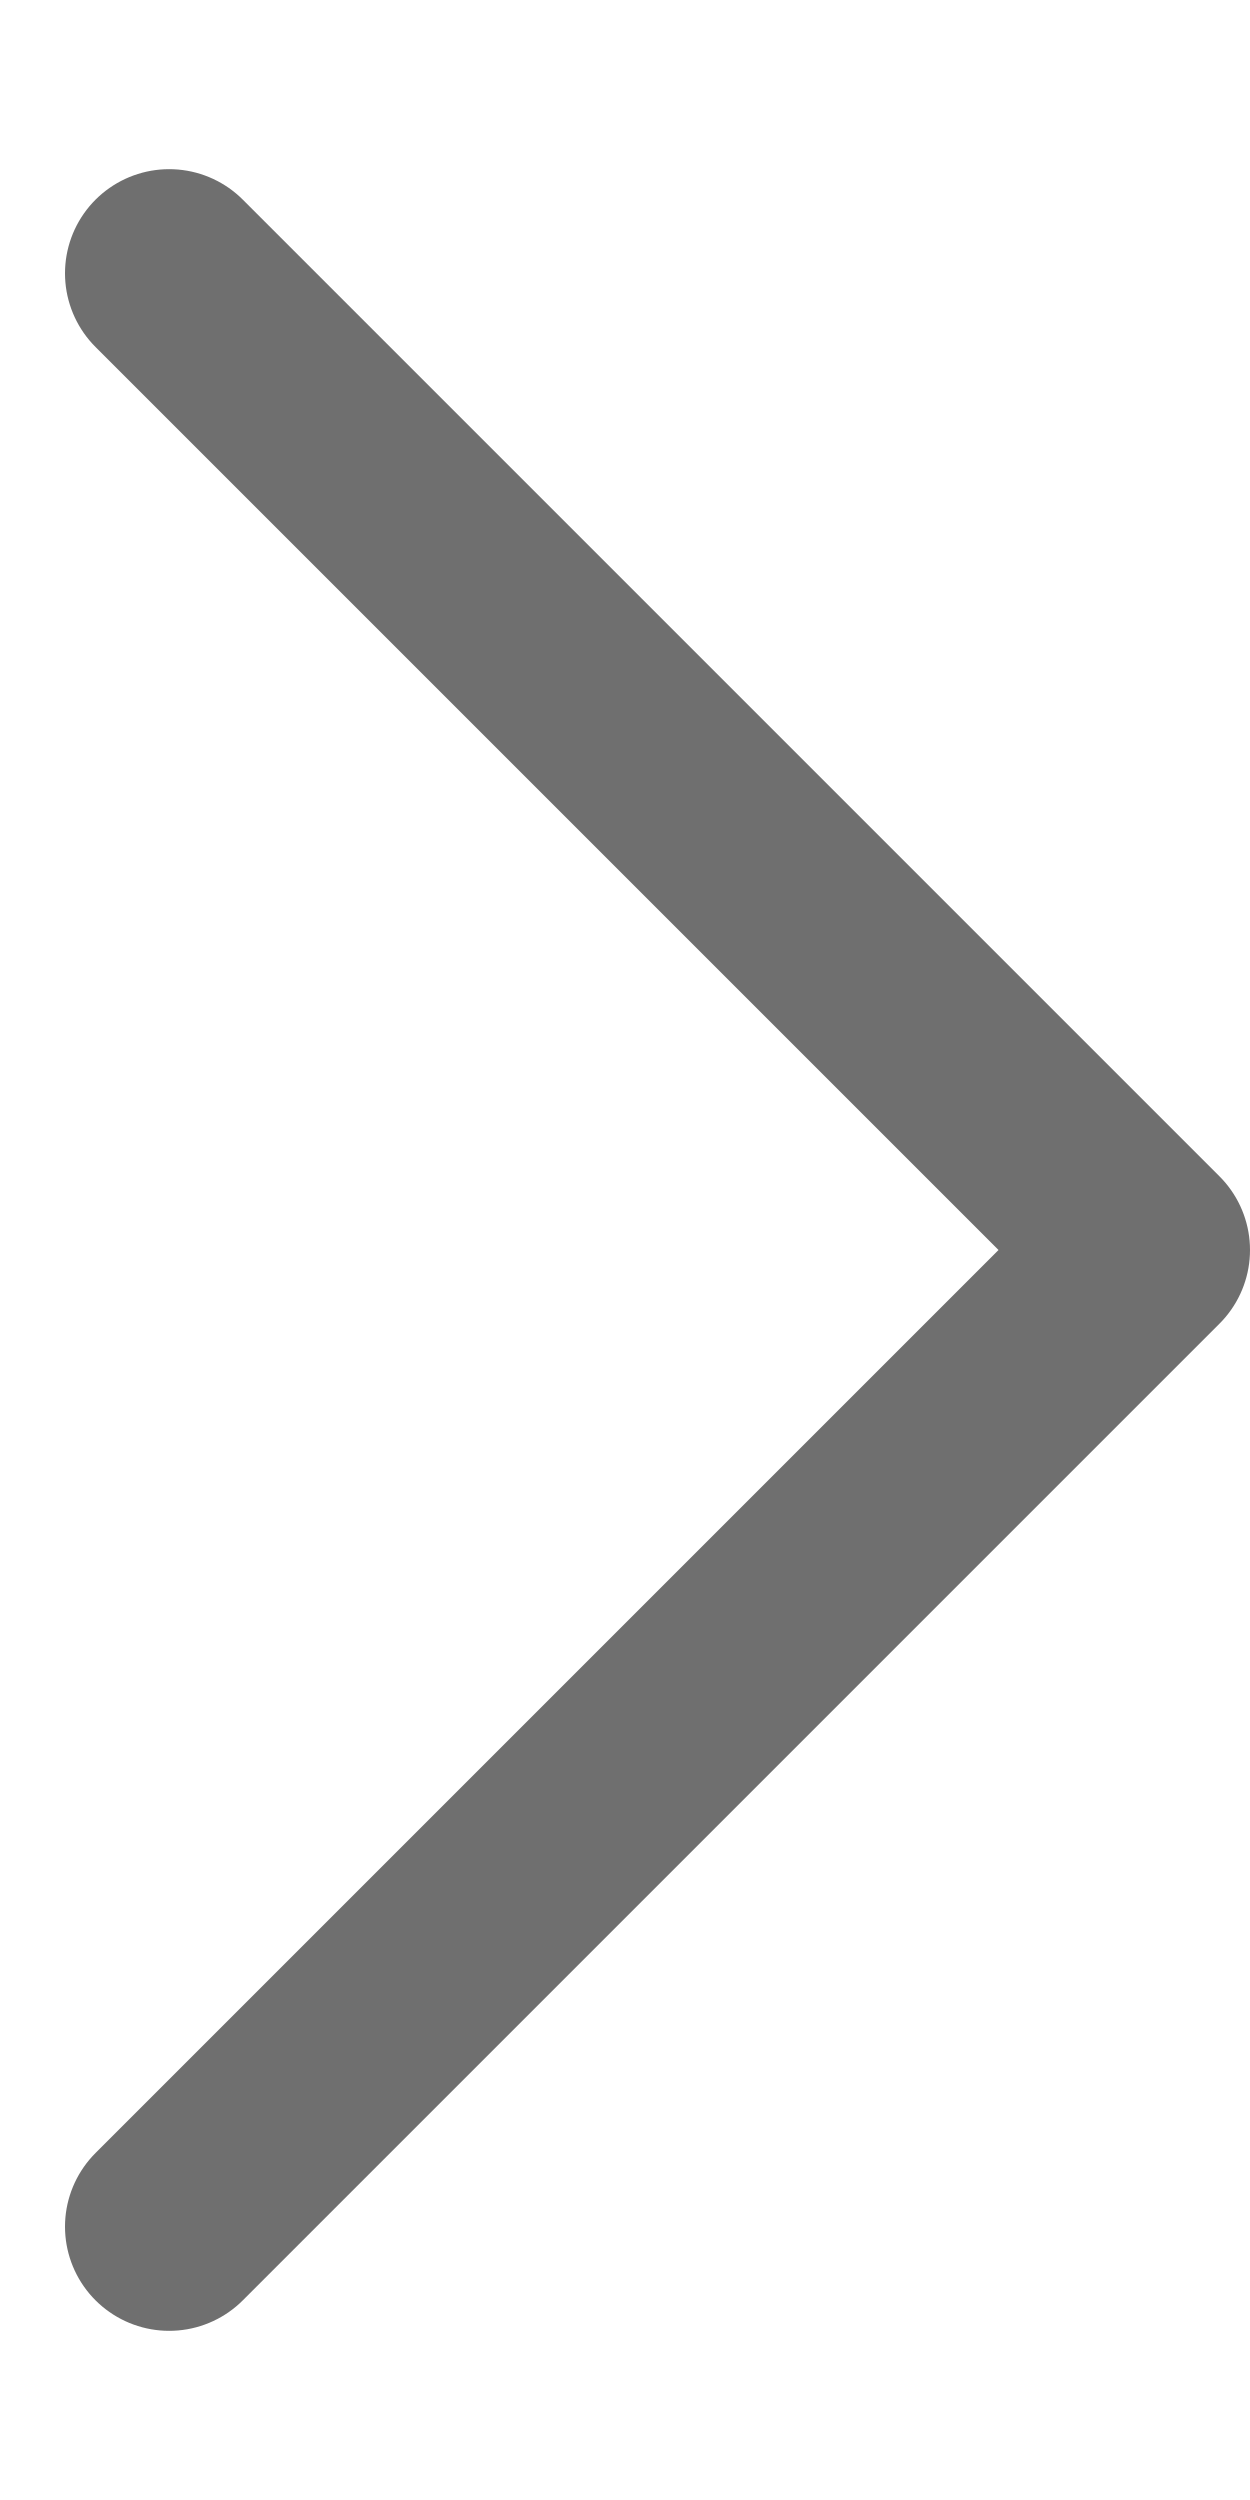
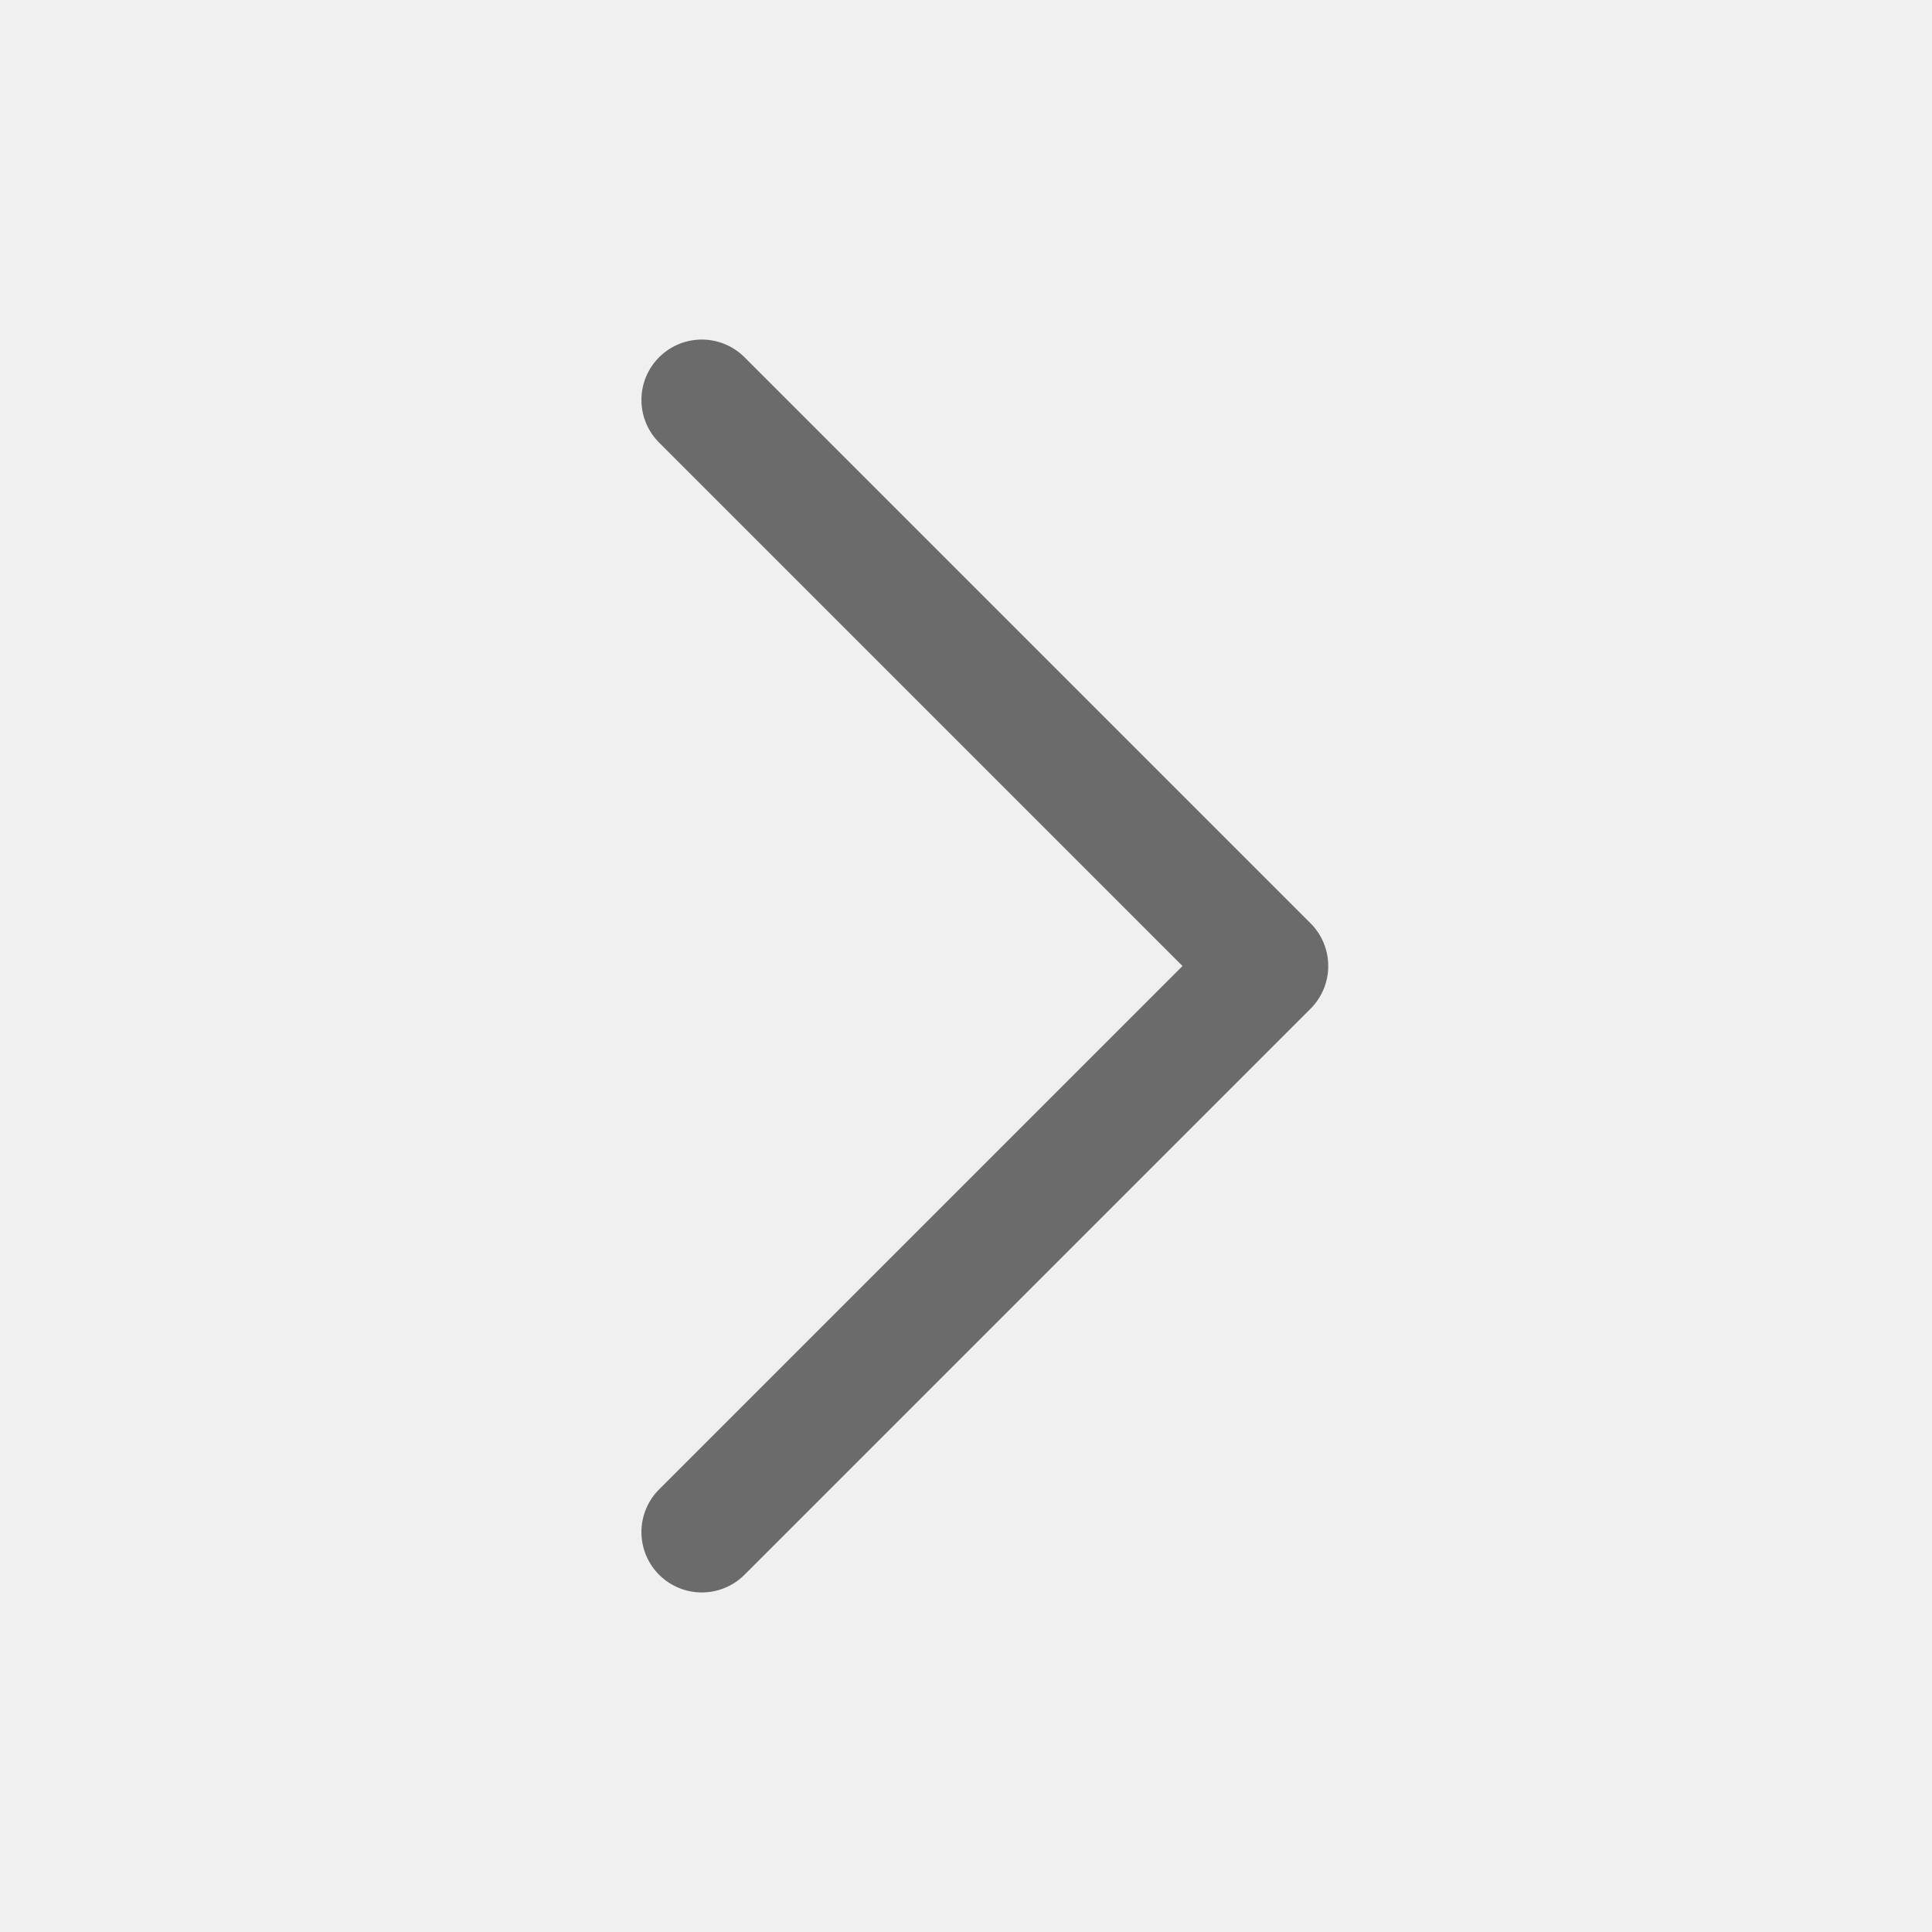
- <svg xmlns="http://www.w3.org/2000/svg" width="6" height="12" viewBox="0 0 6 12" fill="none">
-   <rect width="6" height="12" fill="#818181" />
-   <g id="iPhone SE - 1" clip-path="url(#clip0_0_1)">
-     <rect width="320" height="3099" transform="translate(-76 -83)" fill="white" />
-     <g id="Auto Layout Horizontal">
-       <g id="Auto Layout Horizontal_2">
-         <g id="Auto Layout Horizontal_3">
-           <g id="Arrow" clip-path="url(#clip1_0_1)">
-             <g id="Group">
-               <path id="Vector 60" d="M0.812 10.688L2.375 9.125L5.5 6L2.375 2.875L0.812 1.312" stroke="#333333" stroke-opacity="0.7" stroke-linecap="round" stroke-linejoin="round" />
-             </g>
-           </g>
-         </g>
-       </g>
-     </g>
+ <svg xmlns="http://www.w3.org/2000/svg" width="16" height="16" viewBox="0 0 16 16" fill="none">
+   <g clip-path="url(#clip0_4492_647)">
+     <path d="M5.812 12.688L7.375 11.125L10.5 8L7.375 4.875L5.812 3.312" stroke="#333333" stroke-opacity="0.7" stroke-linecap="round" stroke-linejoin="round" />
  </g>
  <defs>
-     <clipPath id="clip0_0_1">
-       <rect width="320" height="3099" fill="white" transform="translate(-76 -83)" />
-     </clipPath>
-     <clipPath id="clip1_0_1">
-       <rect width="16" height="16" fill="white" transform="matrix(0 1 1 0 -5 -2)" />
+     <clipPath id="clip0_4492_647">
+       <rect width="16" height="16" fill="white" transform="matrix(0 1 1 0 0 0)" />
    </clipPath>
  </defs>
</svg>
